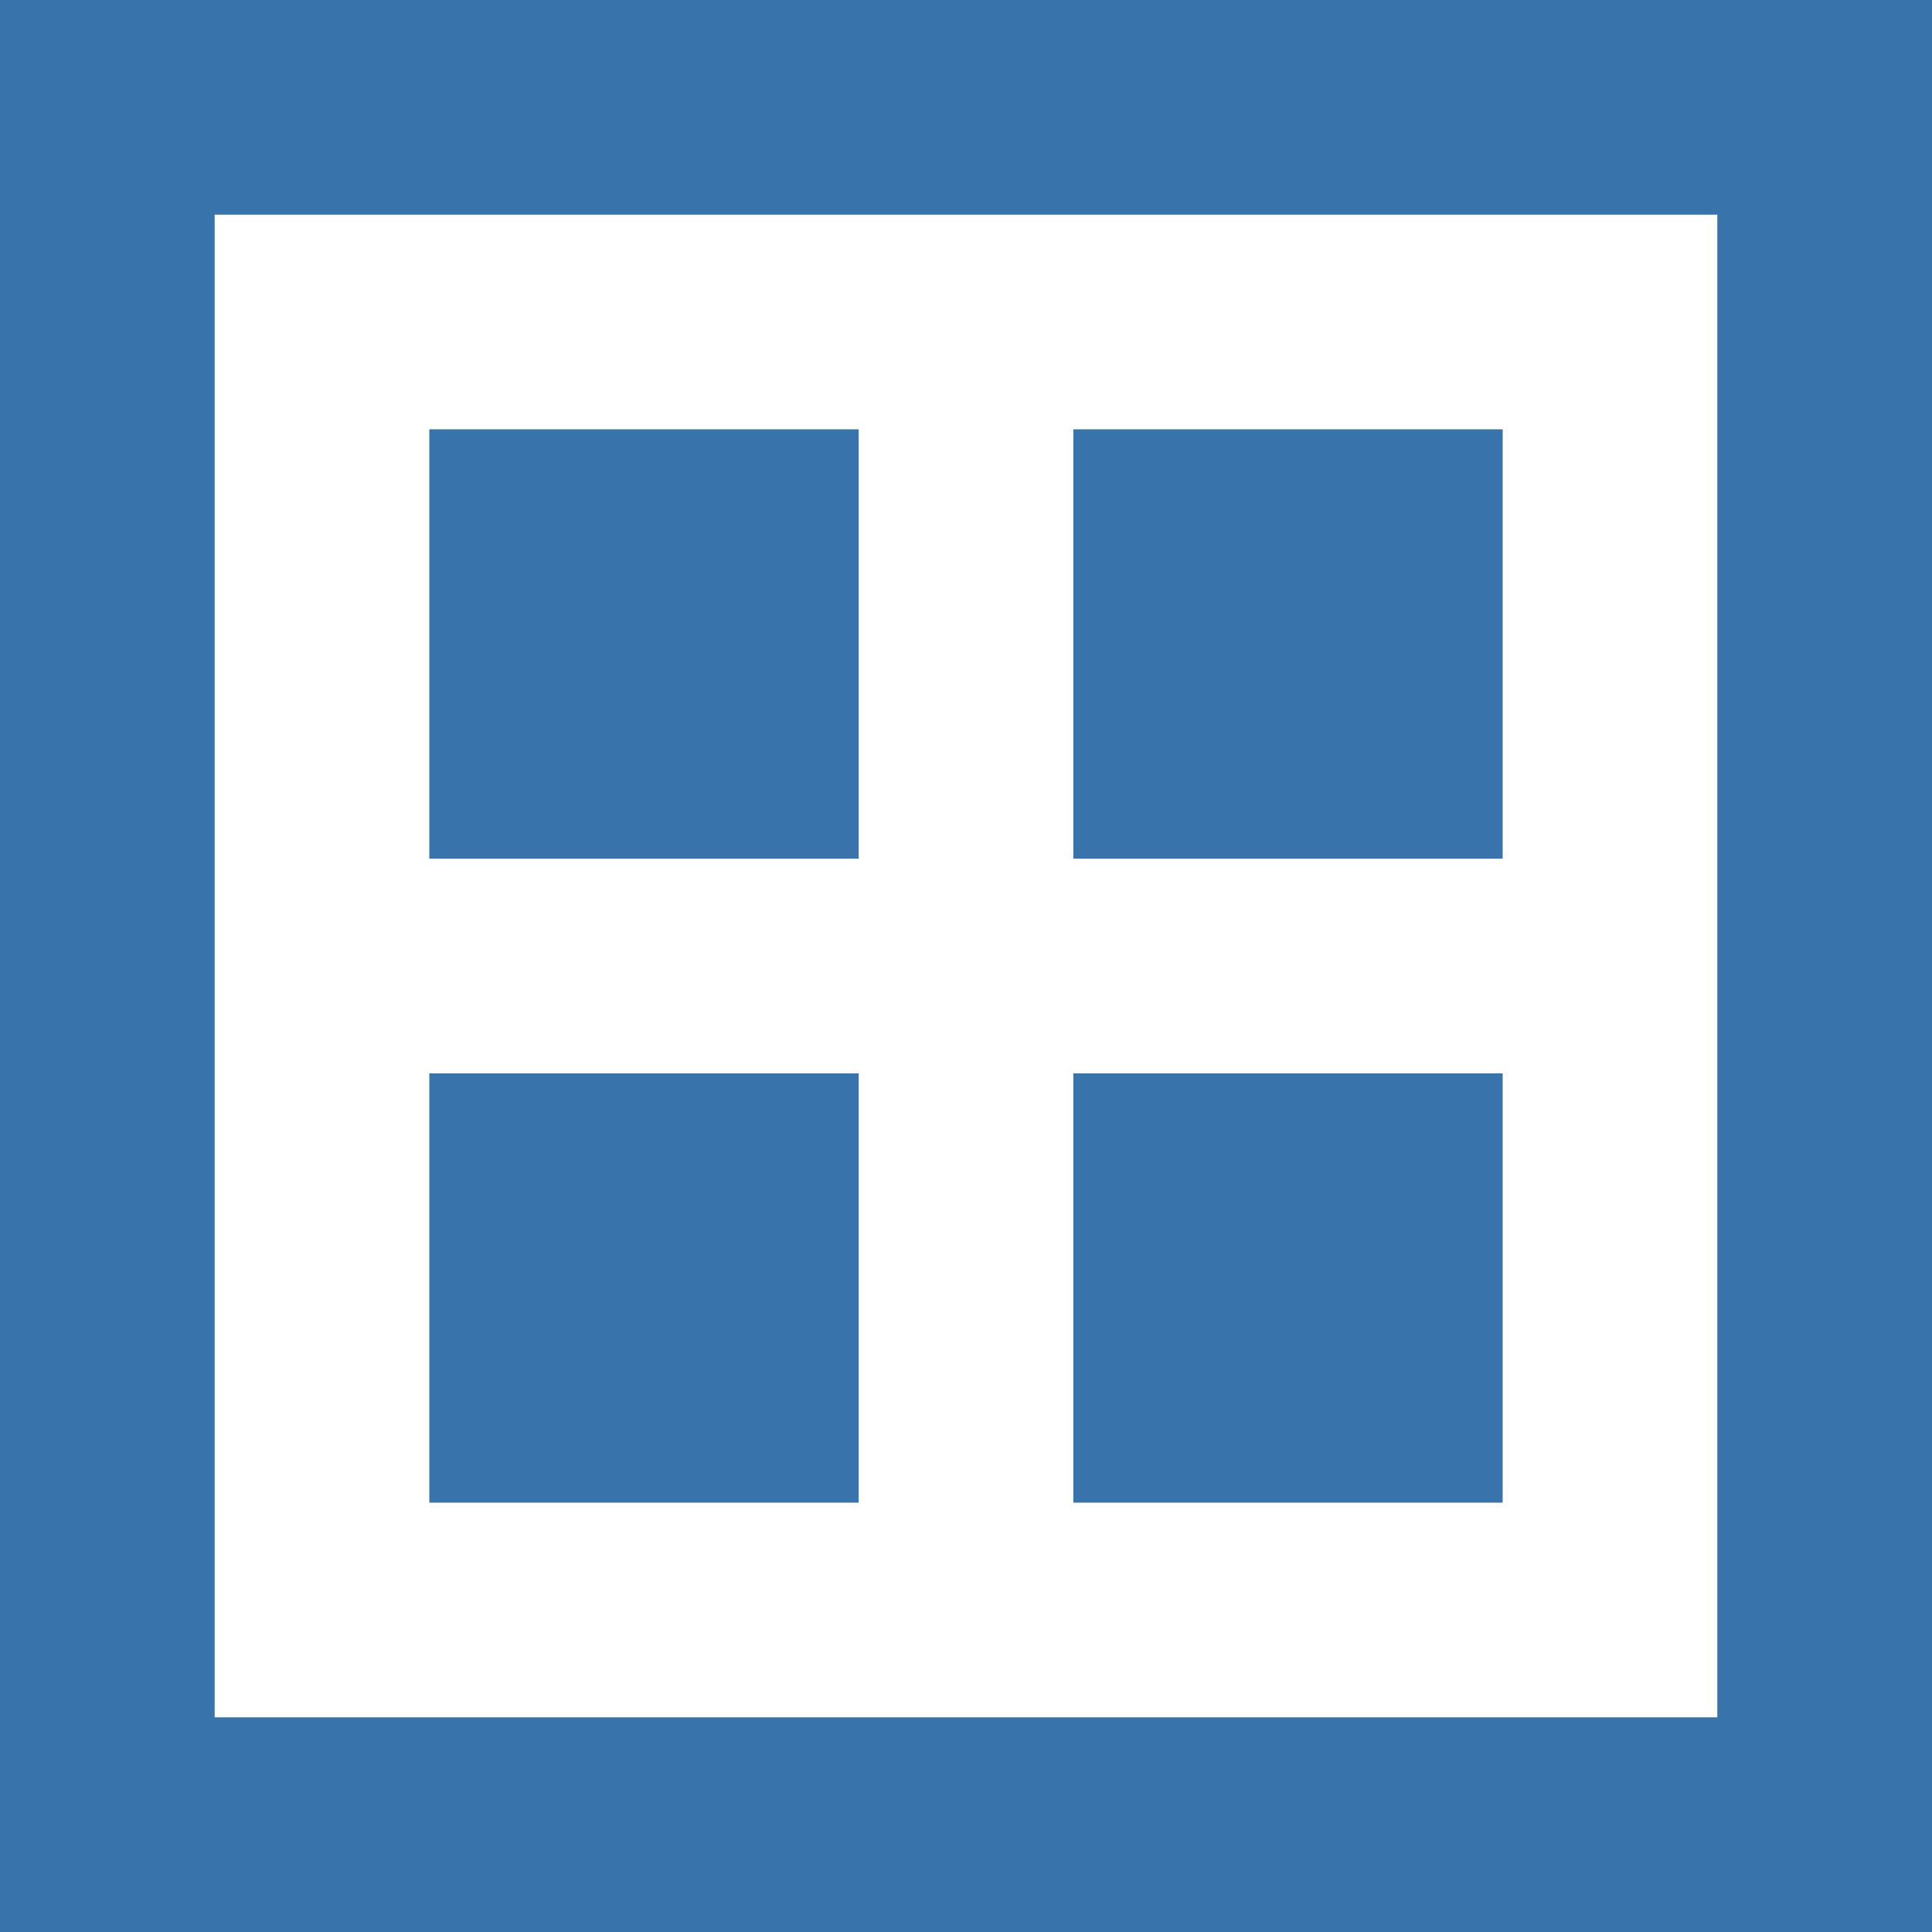
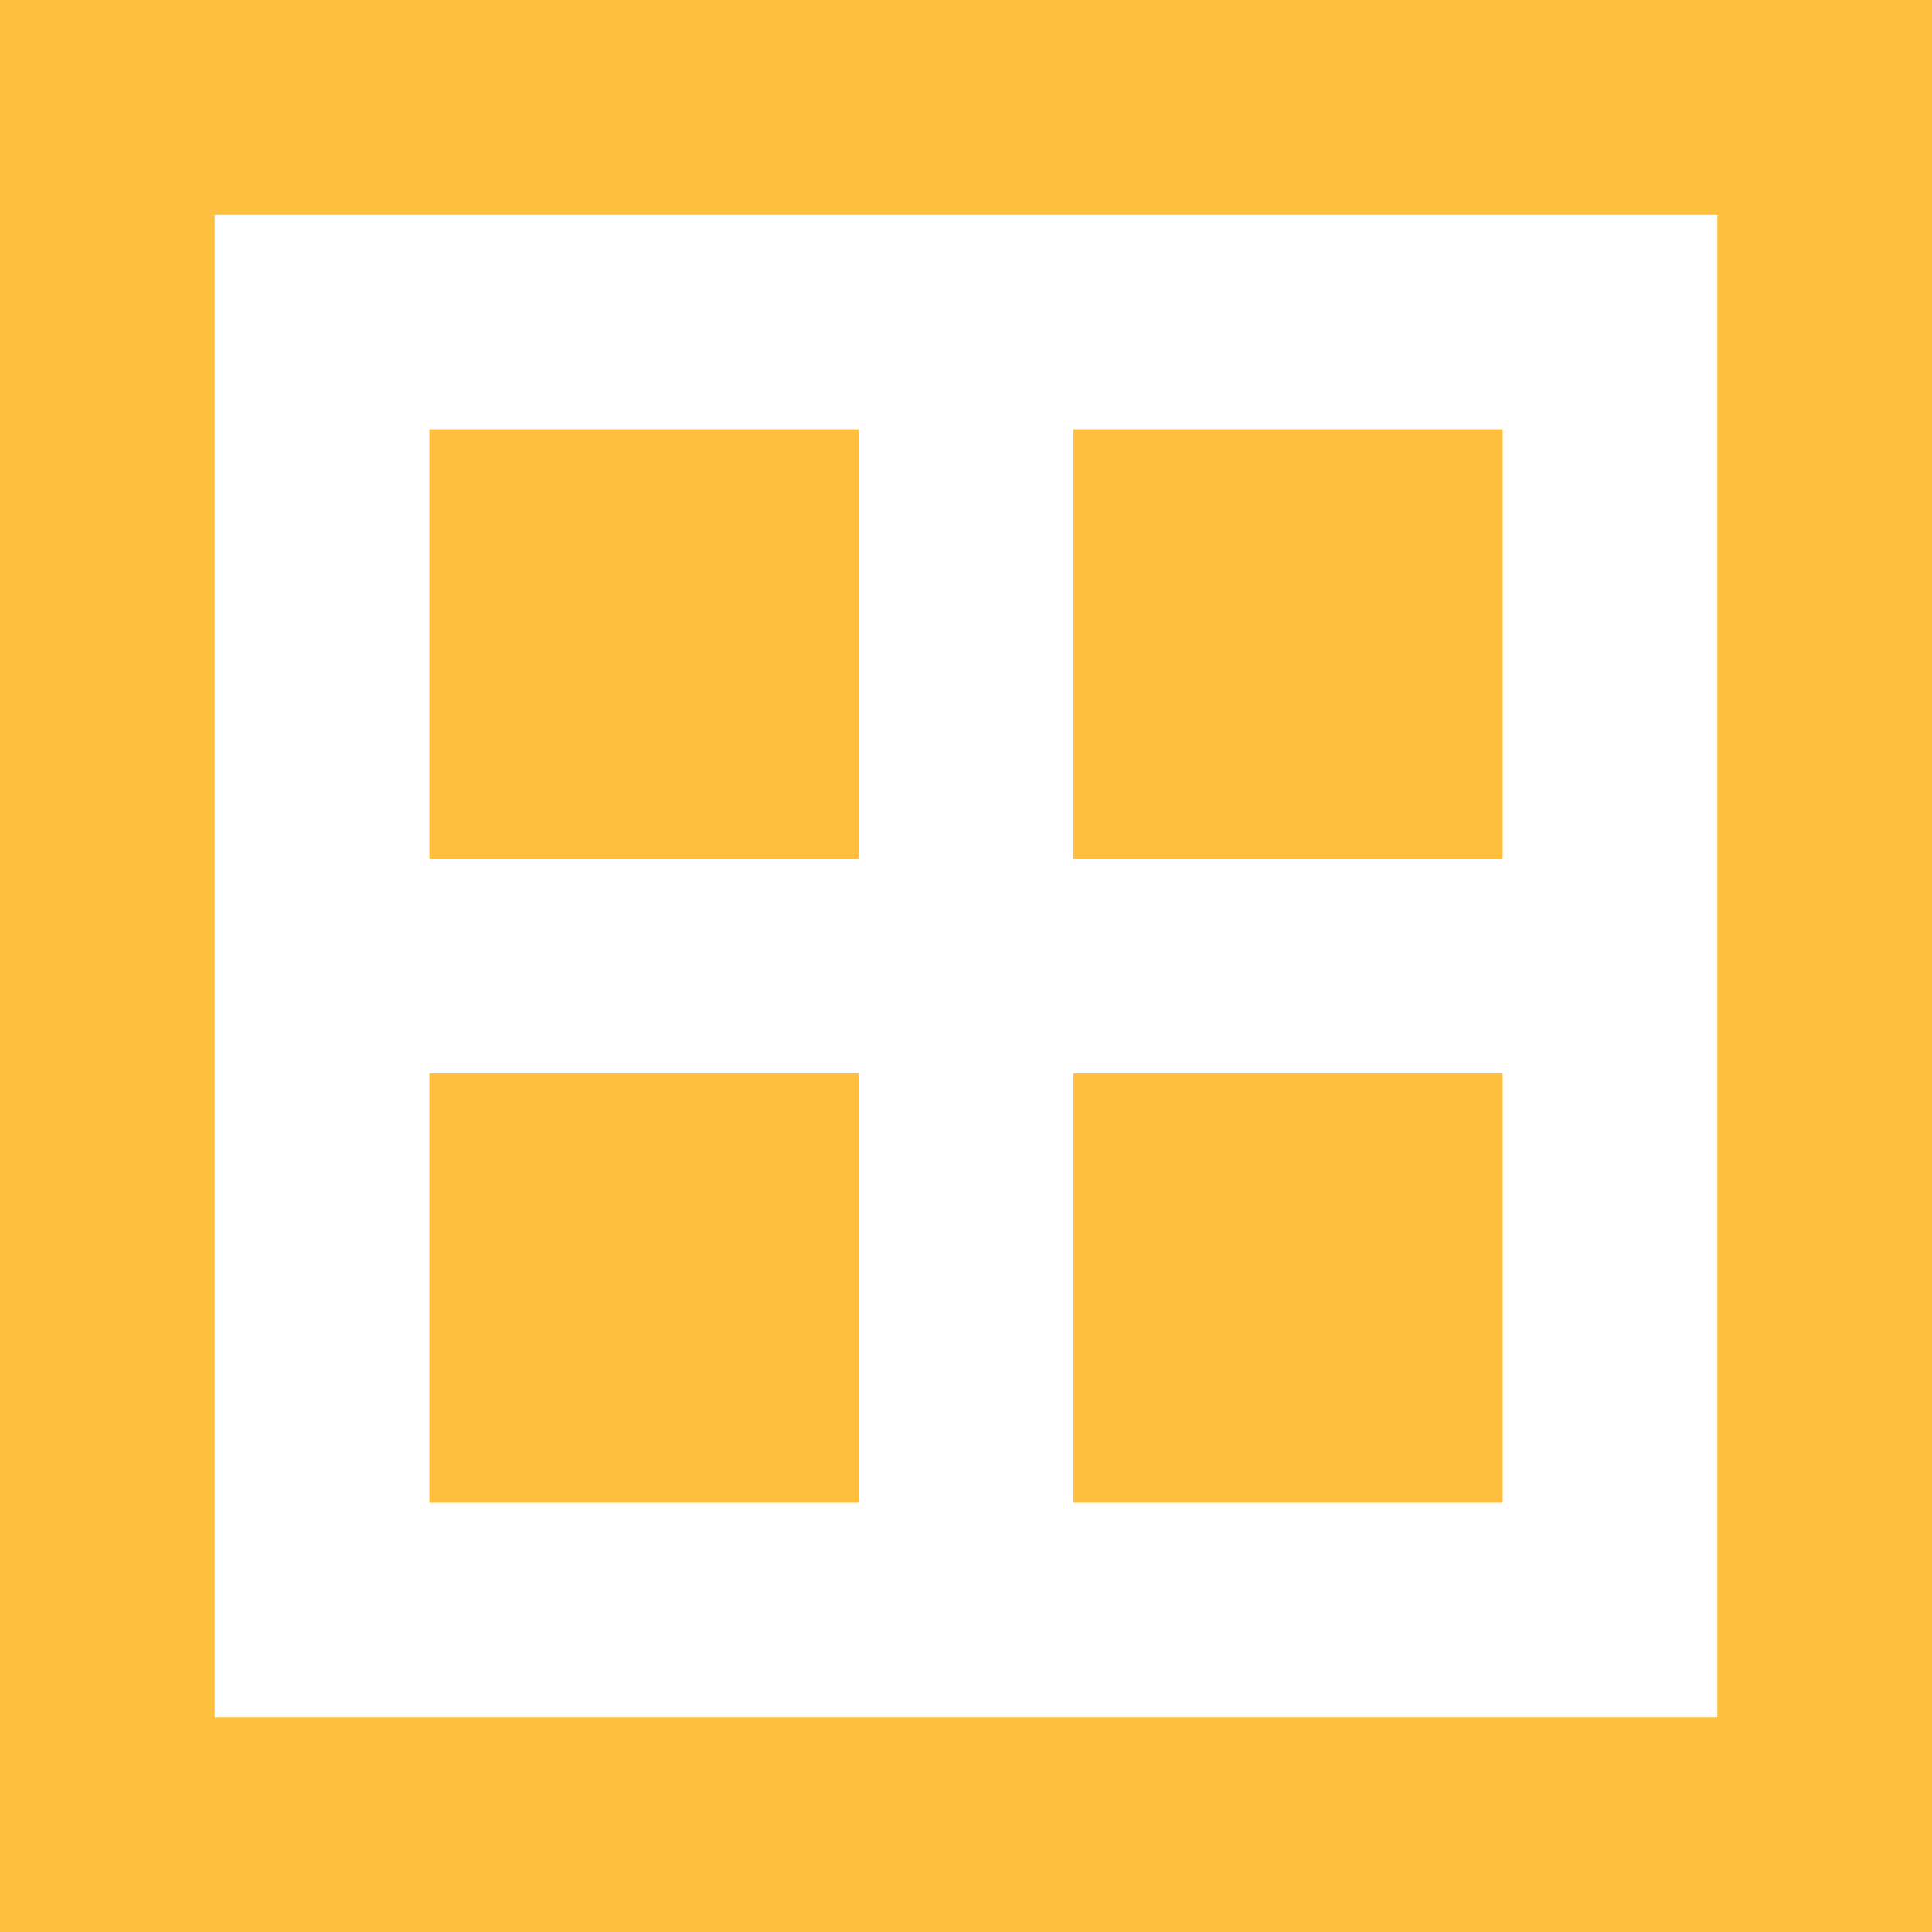
<svg xmlns="http://www.w3.org/2000/svg" width="18" height="18" viewBox="0 0 18 18" version="1.1" id="svg12" style="fill:none">
  <defs id="defs16" />
-   <path d="M 4,4 V 8 H 8 V 4 Z" id="path2" style="fill:#3973ac;fill-opacity:1" />
-   <path d="m 10,4 h 4 v 4 h -4 z" id="path4" style="fill:#3973ac;fill-opacity:1" />
-   <path d="m 10,10 v 4 h 4 v -4 z" id="path6" style="fill:#3973ac;fill-opacity:1" />
-   <path d="m 4,10 h 4 v 4 H 4 Z" id="path8" style="fill:#3973ac;fill-opacity:1" />
-   <path d="M 0,0 H 18 V 18 H 0 Z M 2,2 V 16 H 16 V 2 Z" id="path10" style="clip-rule:evenodd;fill:#3973ac;fill-opacity:1;fill-rule:evenodd" />
+   <path d="M 4,4 V 8 H 8 V 4 Z" id="path2" style="fill:#ffc03f;fill-opacity:1" />
+   <path d="m 10,4 h 4 v 4 h -4 z" id="path4" style="fill:#ffc03f;fill-opacity:1" />
+   <path d="m 10,10 v 4 h 4 v -4 z" id="path6" style="fill:#ffc03f;fill-opacity:1" />
+   <path d="m 4,10 h 4 v 4 H 4 Z" id="path8" style="fill:#ffc03f;fill-opacity:1" />
+   <path d="M 0,0 H 18 V 18 H 0 Z M 2,2 V 16 H 16 V 2 Z" id="path10" style="clip-rule:evenodd;fill:#ffc03f;fill-opacity:1;fill-rule:evenodd" />
</svg>
